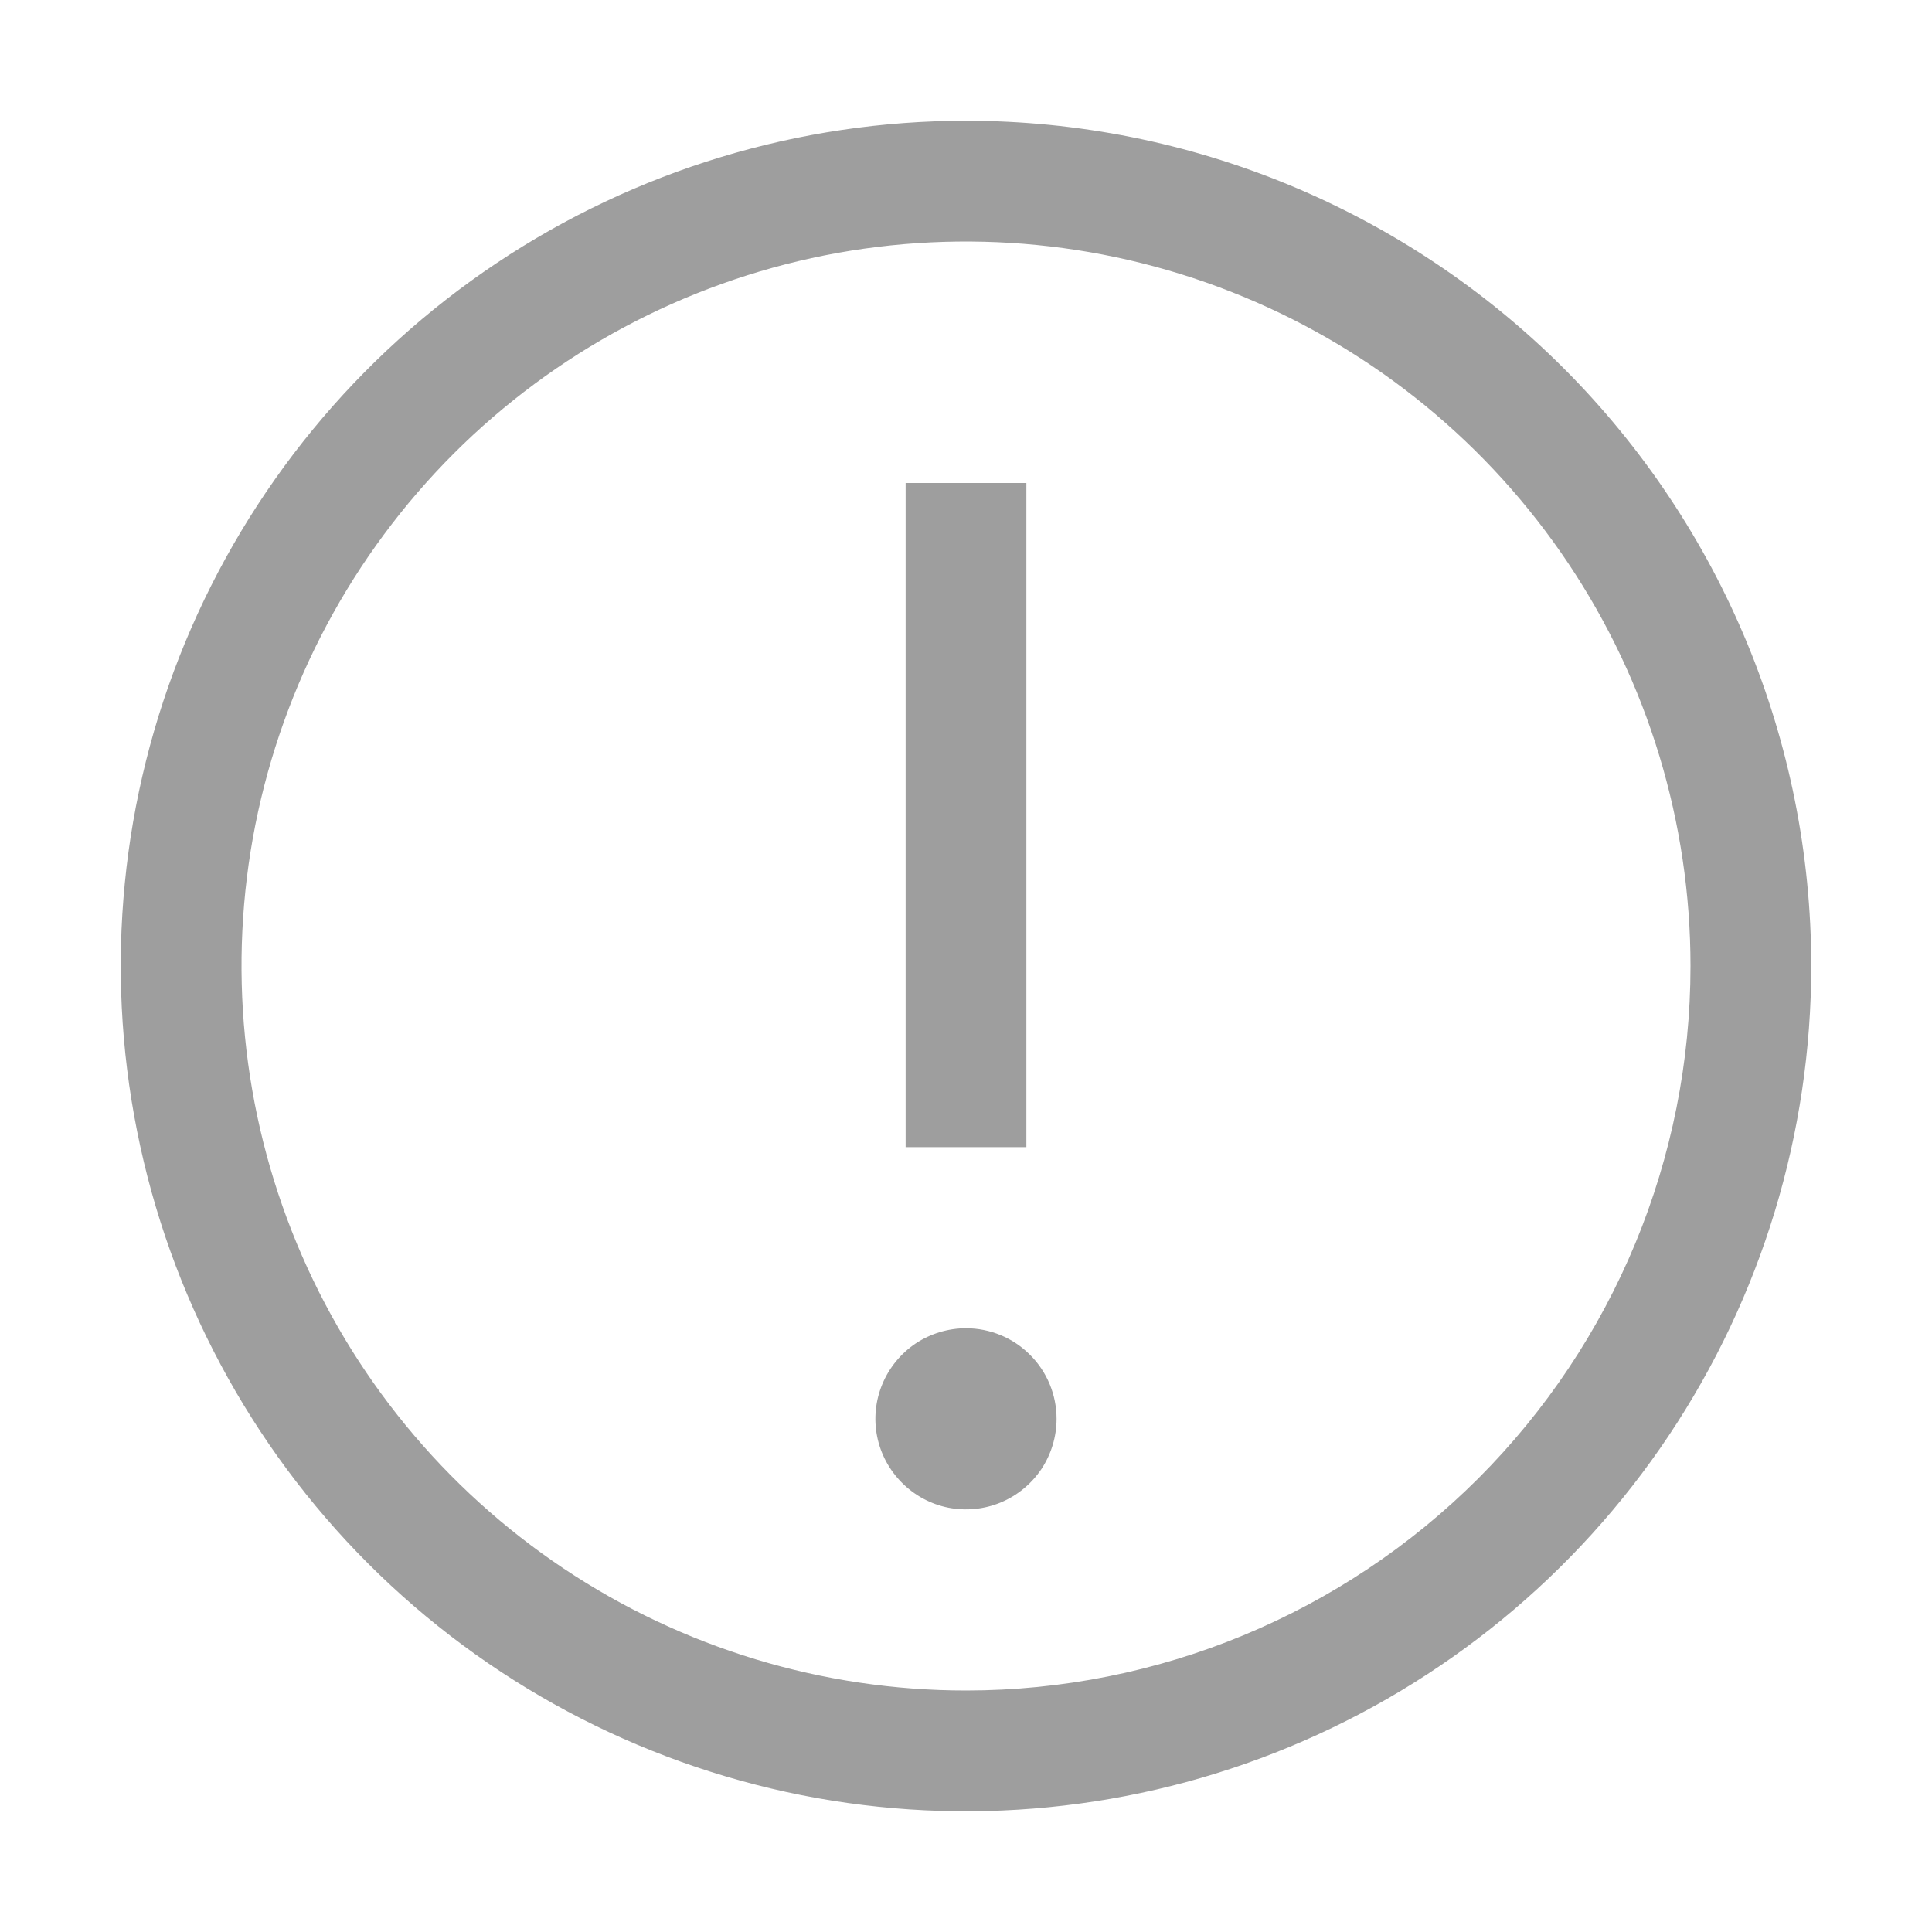
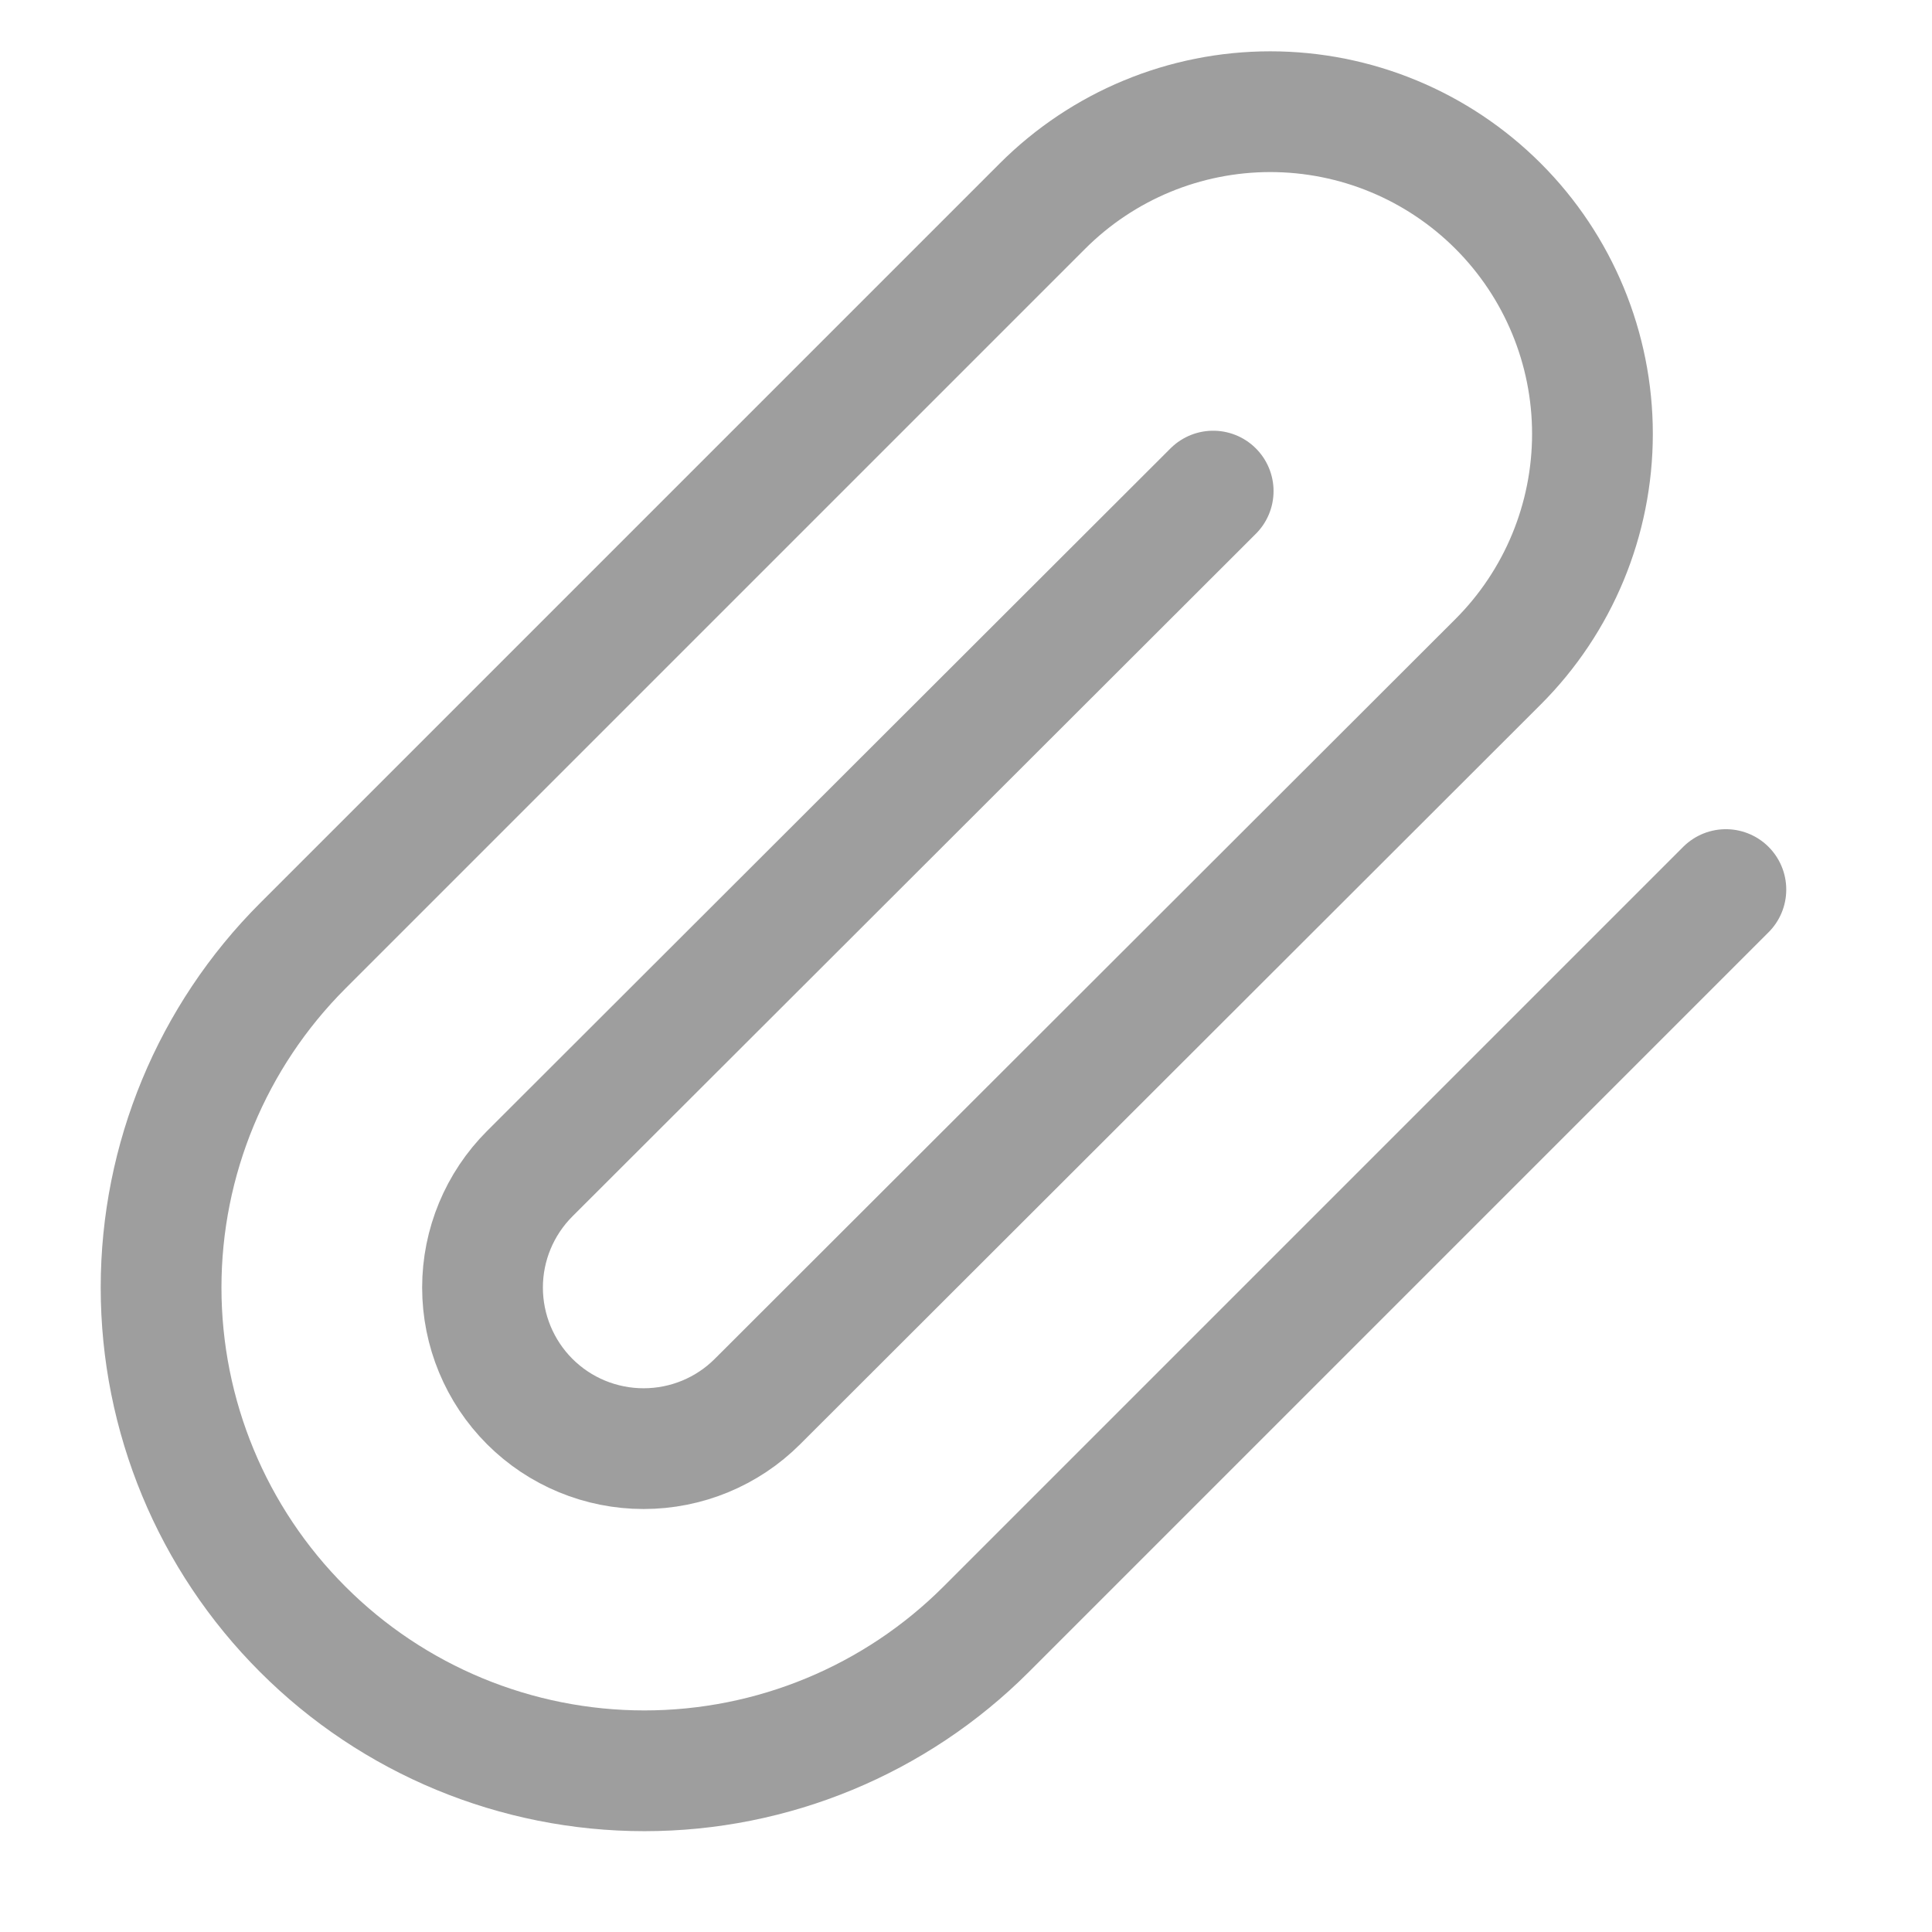
<svg xmlns="http://www.w3.org/2000/svg" width="16" height="16" viewBox="0 0 16 16" fill="none">
-   <path d="M8 1C6.616 1 5.262 1.411 4.111 2.18C2.96 2.949 2.063 4.042 1.533 5.321C1.003 6.6 0.864 8.008 1.135 9.366C1.405 10.723 2.071 11.971 3.05 12.95C4.029 13.929 5.277 14.595 6.634 14.866C7.992 15.136 9.4 14.997 10.679 14.467C11.958 13.937 13.051 13.04 13.82 11.889C14.589 10.738 15 9.384 15 8C15 6.143 14.262 4.363 12.95 3.05C11.637 1.738 9.857 1 8 1ZM8 14C6.813 14 5.653 13.648 4.667 12.989C3.68 12.329 2.911 11.393 2.457 10.296C2.003 9.2 1.884 7.993 2.115 6.829C2.347 5.666 2.918 4.596 3.757 3.757C4.596 2.918 5.666 2.347 6.829 2.115C7.993 1.884 9.2 2.003 10.296 2.457C11.393 2.911 12.329 3.68 12.989 4.667C13.648 5.653 14 6.813 14 8C14 9.591 13.368 11.117 12.243 12.243C11.117 13.368 9.591 14 8 14Z" fill="#9E9E9E" />
-   <path d="M7.5 4H8.5V9.5H7.5V4ZM8 11C7.852 11 7.707 11.044 7.583 11.126C7.46 11.209 7.364 11.326 7.307 11.463C7.25 11.6 7.235 11.751 7.264 11.896C7.293 12.042 7.365 12.175 7.47 12.28C7.575 12.385 7.708 12.457 7.854 12.486C7.999 12.514 8.15 12.5 8.287 12.443C8.424 12.386 8.541 12.29 8.624 12.167C8.706 12.043 8.75 11.898 8.75 11.75C8.75 11.551 8.671 11.36 8.53 11.22C8.39 11.079 8.199 11 8 11Z" fill="#9E9E9E" />
+   <path d="M14.293 7.367L8.167 13.493C7.416 14.244 6.398 14.665 5.337 14.665C4.275 14.665 3.257 14.244 2.507 13.493C1.756 12.743 1.334 11.725 1.334 10.663C1.334 9.602 1.756 8.584 2.507 7.833L8.633 1.707C9.134 1.206 9.812 0.925 10.52 0.925C11.228 0.925 11.906 1.206 12.407 1.707C12.907 2.207 13.188 2.886 13.188 3.593C13.188 4.301 12.907 4.98 12.407 5.48L6.273 11.607C6.023 11.857 5.684 11.997 5.33 11.997C4.976 11.997 4.637 11.857 4.387 11.607C4.137 11.357 3.996 11.017 3.996 10.663C3.996 10.309 4.137 9.97 4.387 9.72L10.047 4.067" stroke="#9E9E9E" stroke-linecap="round" stroke-linejoin="round" />
</svg>
